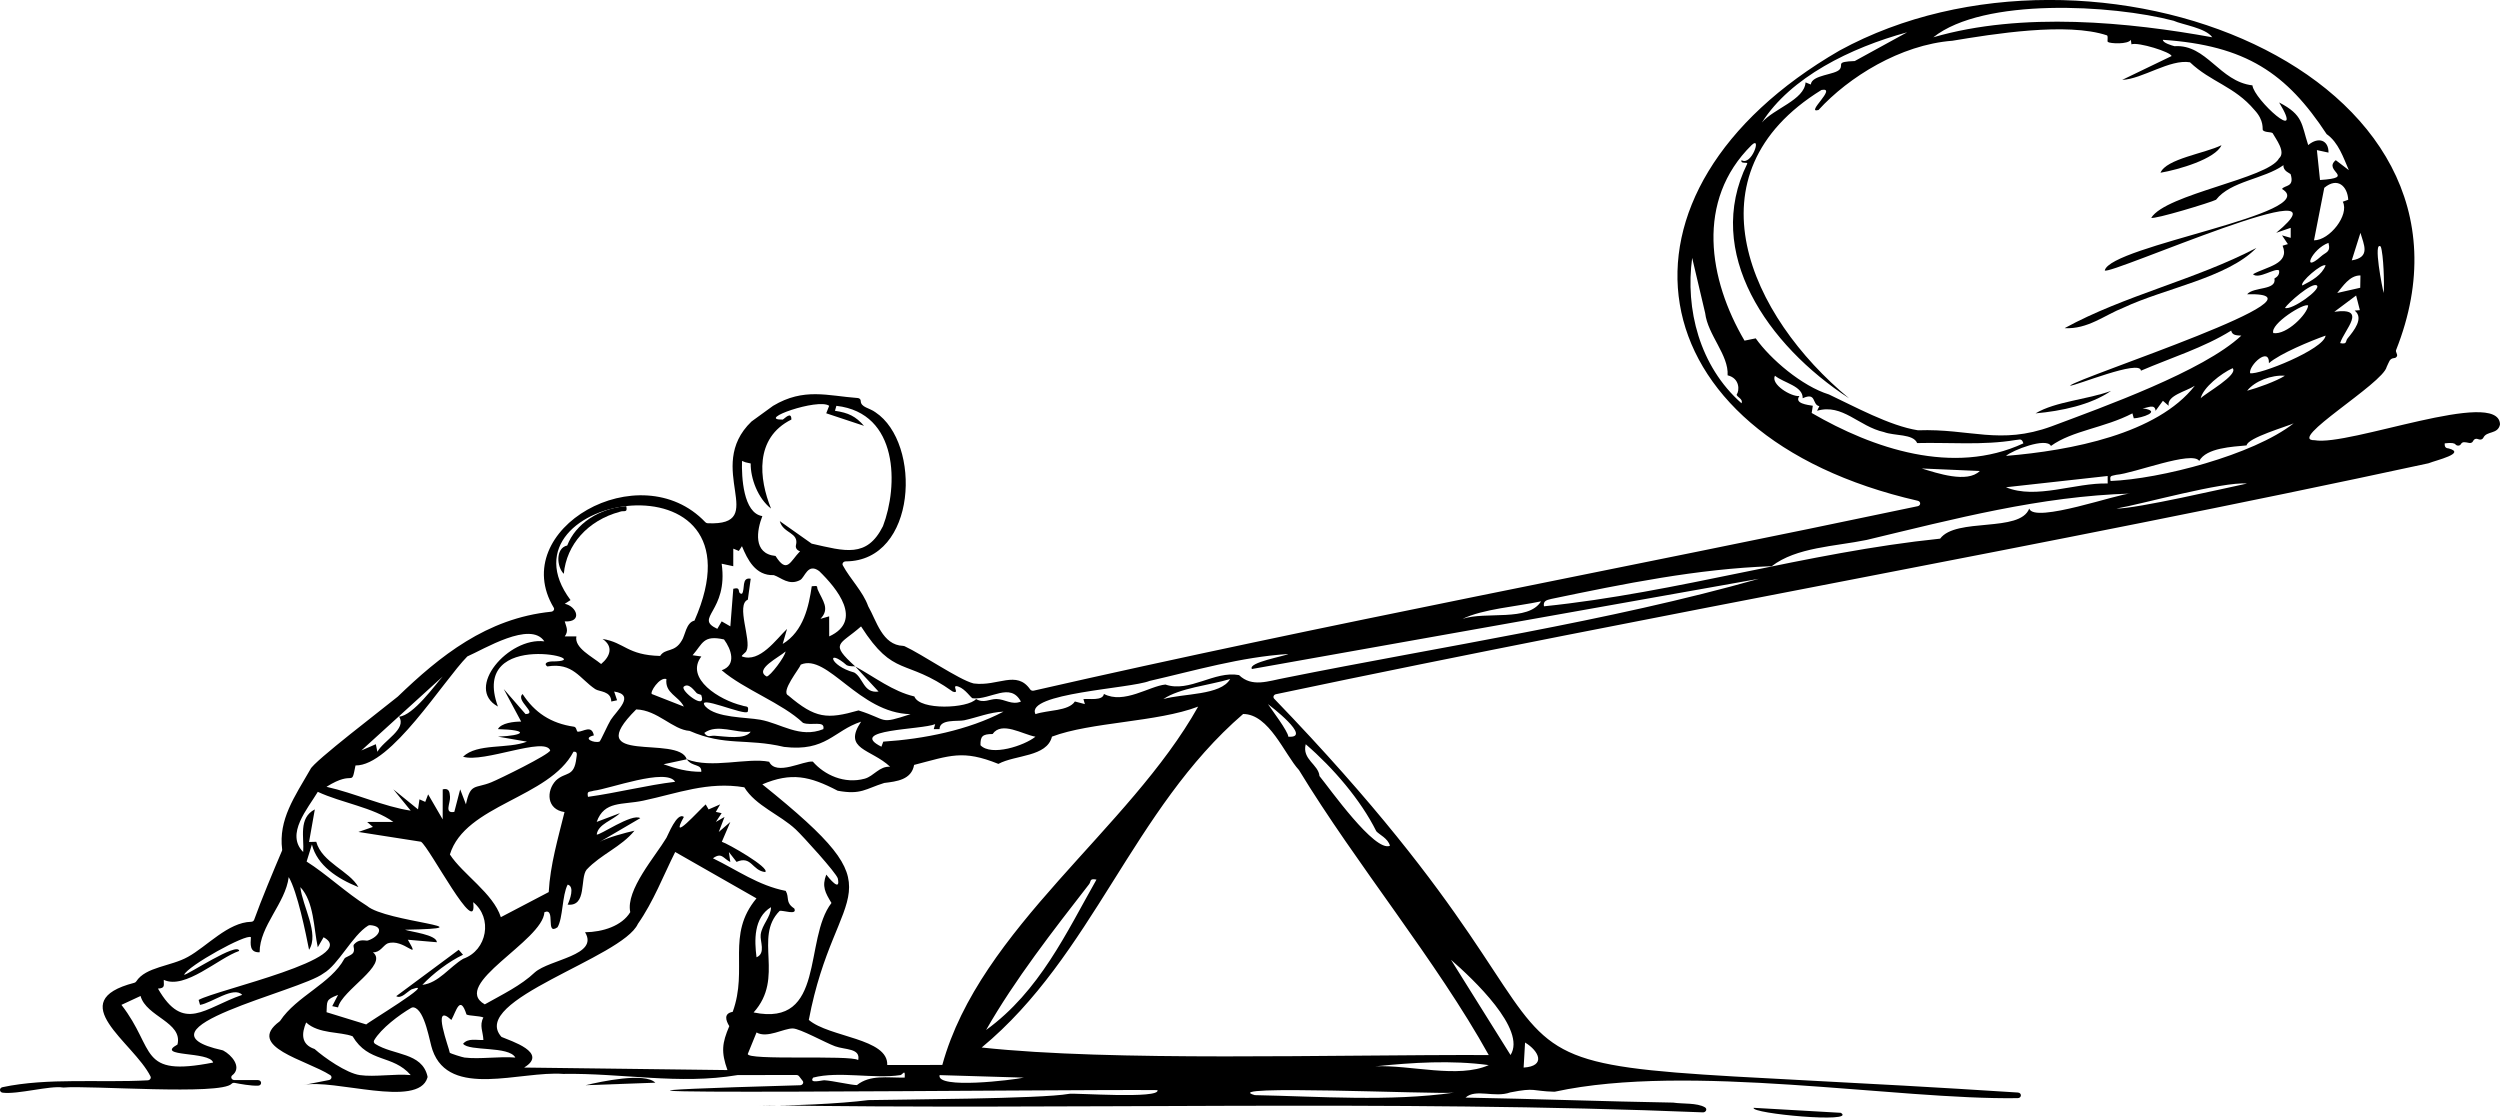
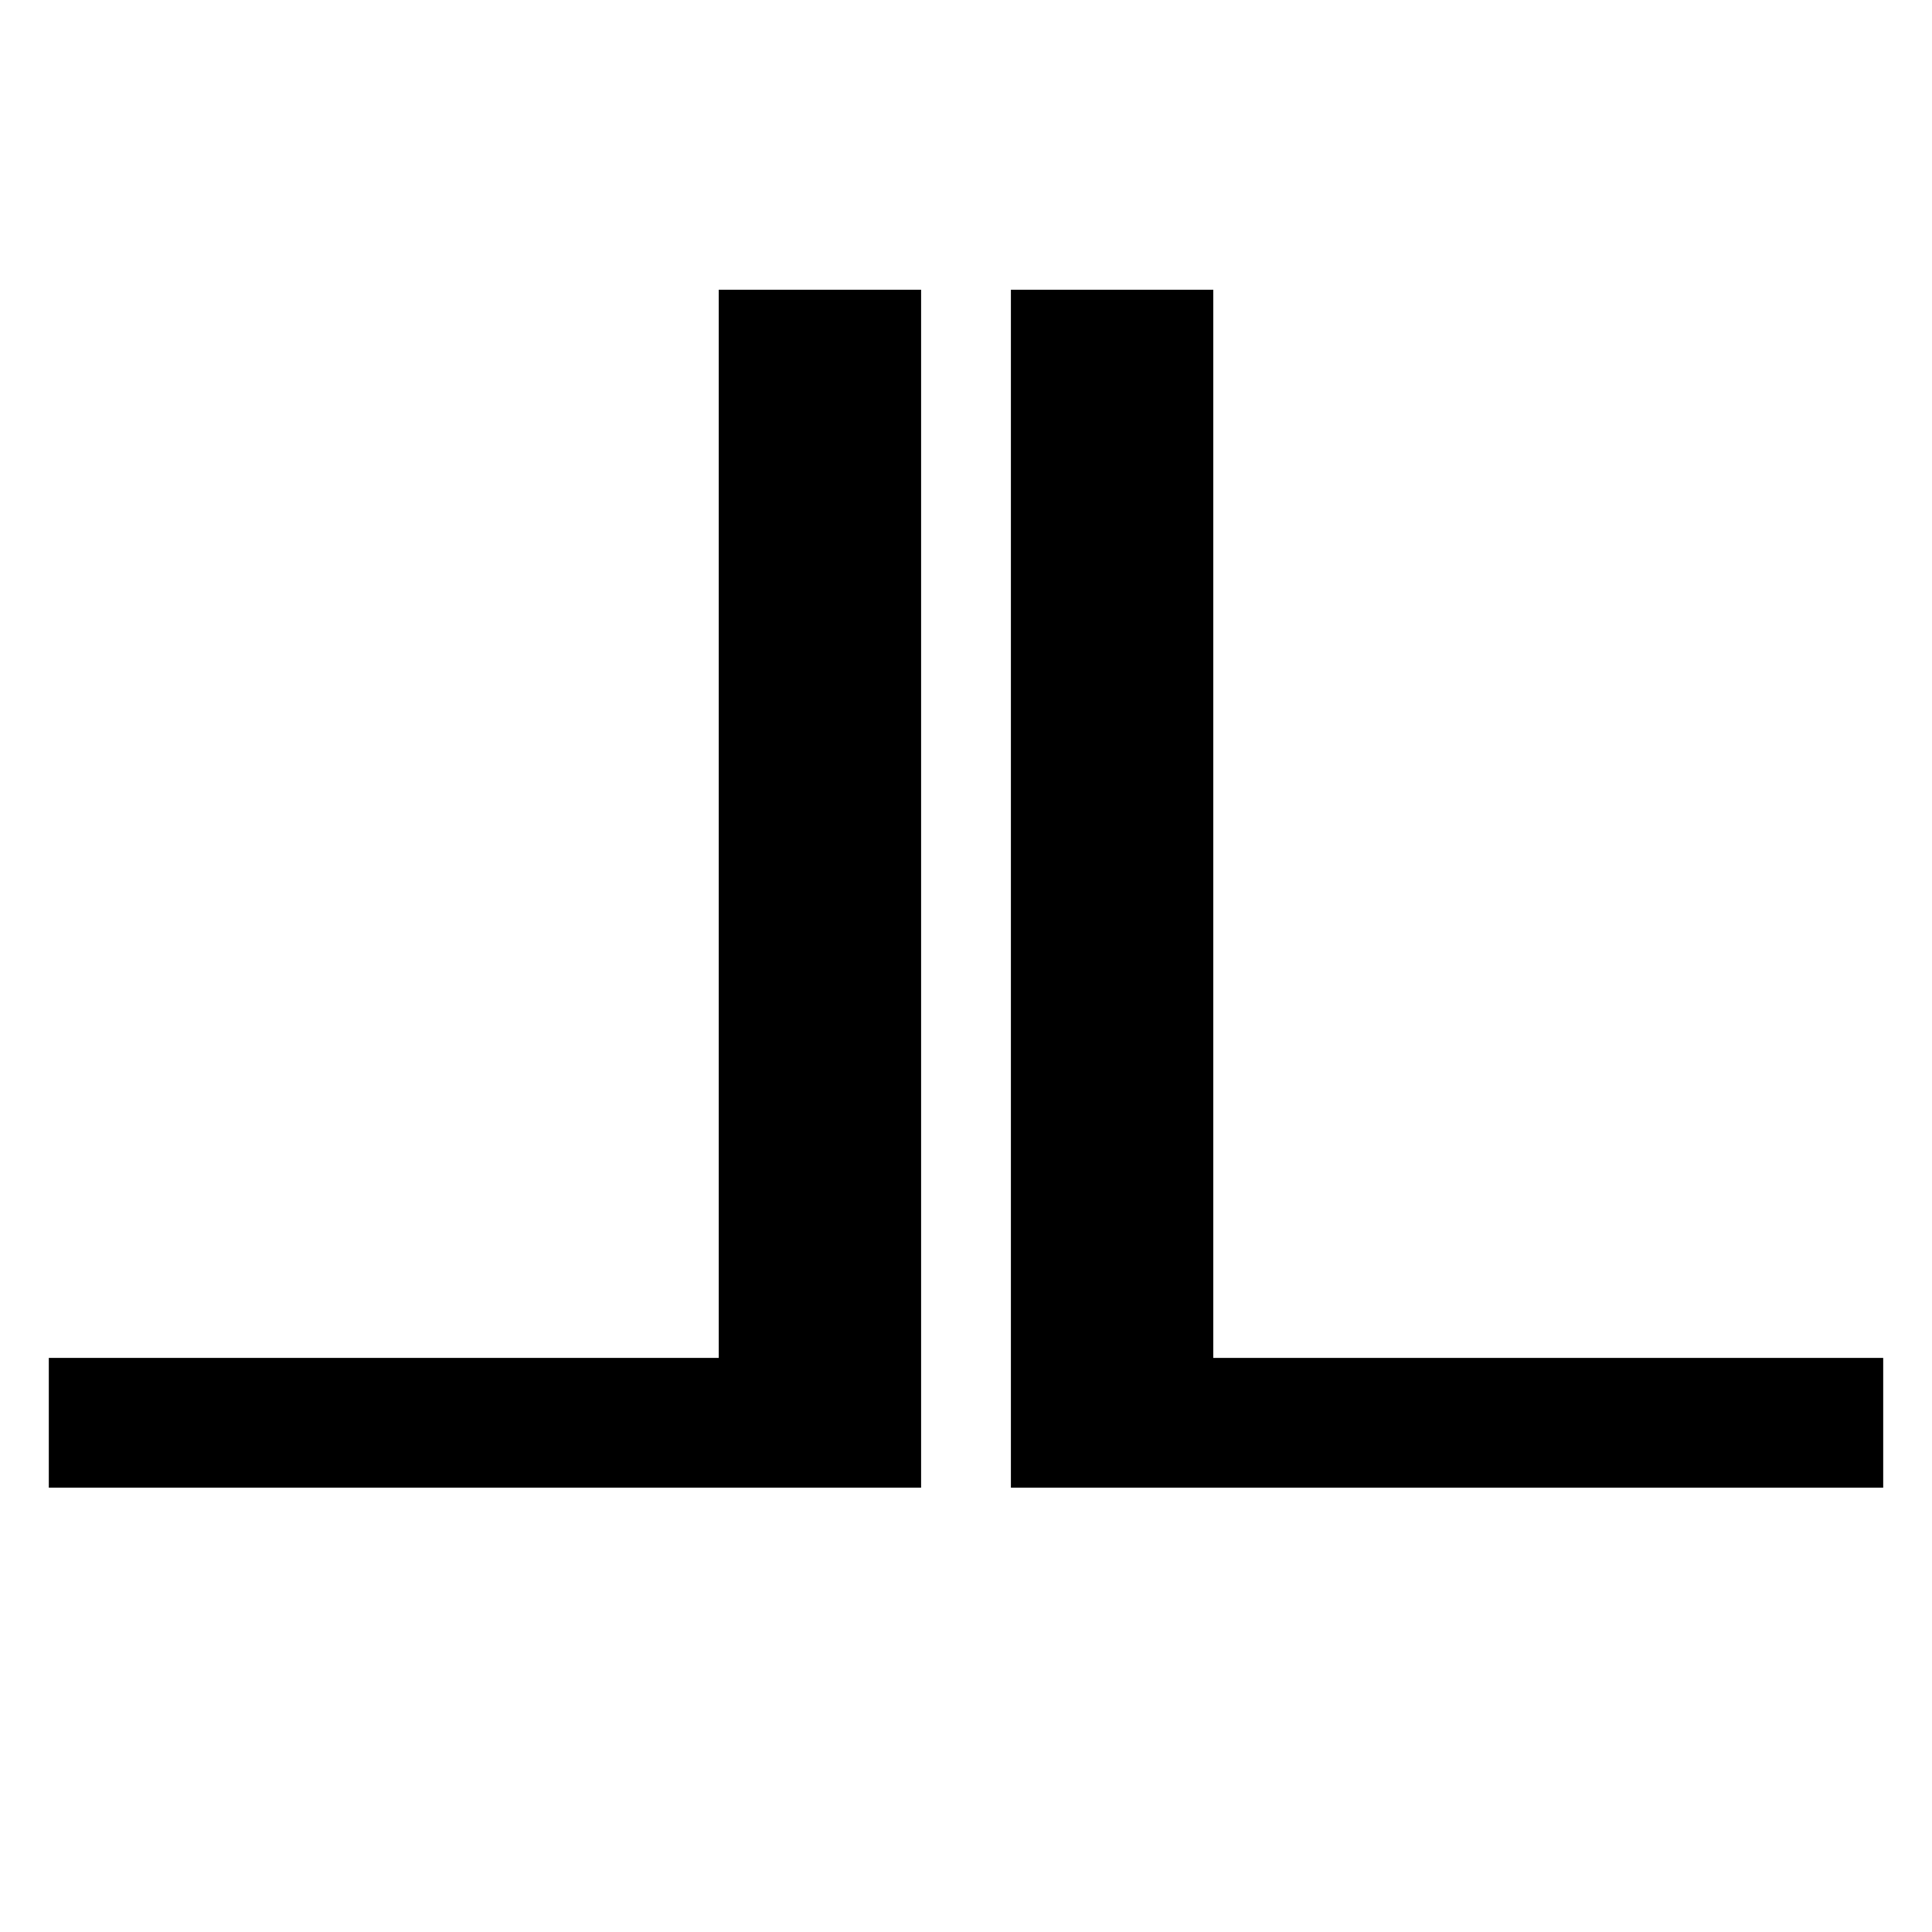
- <svg xmlns="http://www.w3.org/2000/svg" id="Layer_1" viewBox="0 0 192.063 85.855" width="192.063" height="85.855">
-   <path d="M141.423,85.492c1.277.82-6.961.059-6.696-.384l6.696.384Z" fill="currentColor" />
-   <path d="M50.345,83.179l-5.357.193c1.179-.282,4.549-1.008,5.357-.193Z" fill="currentColor" />
-   <path d="M59.392,31.178c2.374-1.416,4.188-.768,6.503-.6.13.009.23.102.23.215,0,.51.674.538,1.129.879,3.569,2.363,3.214,11.427-2.275,11.456-.183,0-.306.163-.229.306.567,1.053,1.549,2.012,1.947,3.135.003.008.007.017.011.024.622,1.074,1.07,2.97,2.674,3.026.037.001.073.008.106.023,1.367.633,4.176,2.572,5.289,2.859.015.004.029.007.045.008,1.833.238,3.279-1.049,4.322.456.056.081.171.118.277.093,22.434-5.125,45.357-9.41,67.907-14.169.251-.053.253-.361.003-.418-21.942-5.022-24.807-23.72-5.998-34.594,19.407-10.589,51.23,1.622,42.748,23.014-.017.042-.018.087-.003.13l.073.211c.043.125-.052.26-.202.274-.394.037-.394.298-.592.679-.274,1.277-7.737,5.669-5.535,5.635,2.625.486,14.094-4.017,14.24-1.244.001.021-.001.044-.006.065-.182.744-1.015.444-1.276.993-.052.109-.192.167-.32.126-.167-.054-.345-.118-.478.148-.047.094-.167.144-.283.122-.344-.066-.514-.124-.647.099-.083.141-.303.138-.412.011-.077-.089-.271-.147-.822-.08-.033.327.128.375.306.392,1.373.37-.959.902-1.527,1.13-.014.006-.027.01-.042.013-29.23,6.327-59.062,11.517-88.531,17.738-.18.038-.25.226-.132.349,31.59,32.747,5.458,26.902,57.131,30.252.318.021.306.426-.013.431-9.327.145-25.256-2.727-35.541-.499-.022.005-.046.007-.068.006-1.731-.046-1.393-.338-3.372.052-1.219.438-2.65-.309-3.441.399,5.295.095,10.677.296,15.945.385.011,0,.021.001.032.003.685.106,1.814.002,2.417.359.203.12.084.397-.161.387-24.043-.986-48.875-.169-72.48-.553,2.101.088,6.267-.114,8.356-.386.01-.001.019-.002.029-.002,2.365-.053,13.285-.096,15.378-.477.007-.001.011-.003.017-.004.341-.088,7.06.417,6.802-.287-6.352-.079-59.009.521-27.459-.374.196-.006.309-.194.201-.335l-.275-.356c-.046-.06-.125-.096-.208-.096l-4.493.005c-.015,0-.03.001-.044.004-4.438.751-8.897-.166-13.362-.093-.006,0-.012,0-.017,0-3.291-.243-8.737,1.914-10.039-1.834-.22-.575-.565-3.075-1.432-3.273-.068-.016-.14-.003-.199.031-.93.542-2.314,1.579-2.851,2.493-.057.098-.024.215.079.279,1.414.895,3.588.638,4.017,2.485.008.033.007.069-.002.102-.704,2.395-7.239.051-9.543.575l1.975-.386c.206-.04.268-.272.098-.38-1.819-1.166-6.528-2.176-3.893-4.122.02-.015.038-.033.05-.052,1.248-1.884,3.905-2.863,4.928-4.762.021-.039.055-.072.098-.094.498-.255.739-.303.611-.842-.015-.061-.002-.127.042-.176.251-.276.517-.343.932-.286.044.006.09.004.132-.009.865-.283,1.308-1.091.173-1.176-.058-.004-.119.009-.166.039-1.222.766-2.275,3.004-3.43,3.668-1.768,1.364-15.067,4.278-7.763,5.901.025.006.05.014.072.026.646.347,1.368,1.207.8,1.802-.03.031-.061.059-.094.082-.182.13-.081.383.156.383h1.791c.323,0,.339.42.016.431-.557.018-1.361-.13-1.791-.214-.088-.017-.182.005-.238.066-.834.905-10.986.112-12.901.29-.022.002-.041.001-.063-.003-.988-.16-3.468.544-4.624.399-.268-.034-.28-.367-.017-.423,3.469-.741,7.513-.326,11.158-.527.171-.009.282-.164.215-.3-1.309-2.632-6.782-5.762-1.245-7.192.063-.016.116-.055.148-.105.728-1.13,2.668-1.151,3.975-1.889,1.445-.792,3.086-2.659,4.857-2.693.106-.002.196-.066.227-.154.513-1.439,1.531-3.881,2.139-5.304.013-.03.017-.062.013-.094-.294-2.303.947-4.037,2.17-6.168.226-.576,5.643-4.7,6.702-5.571.005-.004.008-.007.013-.011,3.226-3.104,6.824-6.015,11.782-6.52.173-.018.278-.176.198-.309-3.618-6.018,6.615-11.86,11.647-6.567.044.047.111.077.181.08,4.817.209-.343-4.258,3.366-7.818M166.989,1.594c-4.71-1.235-14.6-1.8-18.461,1.27,6.843-1.994,15.099-1.15,21.43,0-.504-.721-2.313-.967-2.969-1.27h0ZM161.882,2.721c-3.092-1.036-8.773-.106-11.893.41-3.986.307-7.966,2.785-10.281,5.318-1.065.305,1.485-1.778.228-1.538-10.483,6.468-5.5,17.397,2.117,23.687-6.274-4.082-11.19-11.197-7.822-18.019.041-.172-.544.054-.435-.275.759.483,1.575-1.921.776-1.161-4.335,4.272-3.298,10.353-.549,15.027l.861-.176c1.122,1.589,3.552,3.671,5.629,4.312,1.892.887,4.67,2.418,6.838,2.752,3.995-.145,6.281,1.154,10.261-.304,3.967-1.488,11.659-4.237,14.578-6.969-.36-.023-.699-.01-.778-.388-2.1,1.311-4.612,2.084-6.934,3.082-.053-.904-5.083,1.199-5.459,1.154.634-.648,20.896-7.204,13.618-7.027.51-.6,2.279-.275,2.097-1.21.021-.034.433-.18.358-.618-.298-.233-1.576.712-2.008.288,1.038-.579,2.861-.777,2.277-2.19l.406-.122-.451-.673.668.191v-.77s-1.114.384-1.114.384c6.316-5.226-12.895,3.325-13.17,2.89.412-1.899,16.761-4.39,13.616-6.258.209-.318.966-.109.667-1.124-.024-.082-.6-.234-.555-.706-1.497,1.073-4.055,1.217-5.18,2.657-.37.201-4.783,1.537-4.977,1.386,1.141-1.827,8.983-3.014,9.816-4.565.551-.488-.248-1.487-.494-1.94-.154-.106-.583-.039-.747-.223-.062-.07.134-.721-.648-1.556-1.532-1.819-3.354-2.141-4.951-3.661-1.544-.261-3.666,1.289-5.21,1.351l3.791-1.828c-.001-.294-2.567-1.1-3.078-.903l-.048-.347c-.22.368-1.605.291-1.764.165-.074-.058.038-.371-.058-.504h0ZM146.519,2.481c-4.33,1.177-8.964,3.456-11.16,6.932.9-1.071,3.265-1.732,3.353-3.083l.404.163c.071-.755,1.887-.733,2.226-1.174.297-.386-.353-.569,1.151-.63l4.025-2.208h0ZM178.747,10.308c-3.076-4.683-6.205-6.818-12.583-7.249-.014.234.704.445.896.49,2.468-.164,3.445,2.712,5.984,3.01.11,1.08,4.09,4.674,2.051,1.313,1.873.969,1.699,1.648,2.233,3.274.802-.677,1.579-.362,1.559.578l-.891-.193.239,2.298c2.852-.187.179-.688,1.212-1.524l1.003.767c-.413-.944-.796-2.135-1.701-2.764h0ZM180.404,15.346c-.054-1.013-.808-1.786-1.841-.917l-.79,4.035c1.201.003,2.733-1.956,2.213-2.967l.418-.151h0ZM180.674,20.004c1.467-.238.928-1.202.667-2.116l-.667,2.116ZM178.31,19.7c.361-.337.768-.3.576-1.043-1.286.469-2.097,2.396-.576,1.043ZM183.129,22.509c.057-.677-.013-2.964-.225-3.561-.611-.517.128,3.258.225,3.561ZM132.724,28.833c.095-1.559-1.526-3.1-1.724-4.78,0,0-.999-4.24-.999-4.24-.536,3.923.557,8.314,3.791,11.169.145-.345-.386-.486-.371-.674.207-.262.278-1.238-.698-1.475h0ZM178.665,20.392c-.251-.215-2.028,1.307-1.784,1.539.739-.374,1.492-.804,1.784-1.539ZM181.342,21.161c-.836-.019-1.371.868-1.784,1.347l1.767-.4s.017-.947.017-.947ZM177.994,21.932c-.369-.288-2.238,1.362-2.455,1.731.554.179,2.818-1.447,2.455-1.731ZM181.297,23.827l-.288-1.125-1.674,1.252c2.605-.361.78,1.356.446,2.406.575.112.385-.136.573-.363.494-.596,1.27-1.56.544-2.136l.398-.034ZM177.324,23.472c-.277-.242-2.939,1.41-2.677,2.117,1.031.162,2.629-1.475,2.677-2.117ZM178.664,25.783c-1.114.393-3.507,1.377-4.353,2.117.032-1.315-1.559.166-1.449.771.687.157,5.675-1.829,5.802-2.887h0ZM169.067,30.597c.375-.39,2.939-1.809,2.452-2.311-.909.421-2.249,1.477-2.452,2.311ZM138.492,30.597c.029-.94-1.438-1.168-2.131-1.732-.351.657,1.243,1.63,1.878,1.56-.413.57.604.676,1.03.748l-.086.554c4.702,2.73,10.867,4.838,16.264,2.334-.13-.442-.324-.258-.61-.255-2.506.418-5.088.172-7.551.233-.302-.725-1.747-.537-2.551-.845-1.937-.428-3.176-2.212-5.138-1.636l.175-.353c-.587-.117-.194-1.106-1.281-.609h0ZM175.538,28.866c-1.028-.077-2.323.411-2.901,1.152.765-.2,2.264-.738,2.901-1.152ZM154.109,35.025c4.98-.41,11.617-1.686,14.508-5.391-.67.441-2.162.747-2.009,1.54l-.442-.383-.561.769c-.06-.573-.602-.217-1.003-.19,1.588.223-.123.759-.673.768l-.106-.382c-2.128,1.115-4.62,1.317-6.258,2.503-.358-.684-2.958.328-3.456.767h0ZM62.358,41.766c2.552.576,4.24,1.129,5.476-1.344,1.174-3.056,1.237-8.693-3.579-9.244l-.109.381c1.044.156,1.59.425,2.232,1.156l-2.903-.964.227-.575c-.84-.612-5.679,1.092-3.571,1.06.136-.06.673-.681.667-.004-2.861,1.423-2.48,4.579-1.563,6.839-1.016-.787-1.58-2.325-1.563-3.466l-.395-.087-.271-.106c-.041,1.202.087,4.012,1.561,4.237-.416,1.069-.746,2.889,1.013,3.062.889,1.409,1.122.418,1.887-.364l-.019-.005c-.225-.06-.349-.261-.298-.46.25-.991-.988-.883-1.243-1.848M176.209,32.525c-.485.23-3.546,1.112-3.613,1.693-1.076.105-3.09.181-3.642,1.194-.513-.822-5.043.964-6.366,1.064-.387.109-.53.023-.441.476,3.788-.145,10.937-1.985,14.063-4.427h0ZM152.1,36.184l-4.464-.193c1.178.358,3.496,1.153,4.464.193ZM161.921,36.568l-7.812.865c2.312.964,5.31-.361,7.814-.289l-.002-.576h0ZM172.636,37.147c-1.905-.159-8.115,1.593-10.044,1.923,1.551.017,8.427-1.586,10.044-1.923ZM163.707,37.917c-6.953.199-13.593,1.958-20.309,3.565-2.42.498-5.399.558-7.283,2.016-5.725.2-11.344,1.35-16.933,2.514-.381.089-.64.16-.567.568,10.271-1.053,20.206-4.146,30.436-5.198,1.221-1.646,6.139-.441,6.844-2.311.378,1.177,6.95-1.189,7.81-1.155h0ZM53.354,47.679c5.856-13.307-15.61-9.729-9.522-1.578l-.444.287c.926.186,1.393,1.433-.003,1.351.126.444.313.725.002,1.153h.894c-.174.886,1.214,1.551,1.901,2.121.702-.586.963-1.345.109-1.926,1.712.276,1.881,1.243,4.424,1.306.39-.62,1.11-.228,1.658-1.176.25-.34.335-1.407.983-1.538h0ZM63.702,48.893c2.646-1.208.594-3.698-.769-5.02-.886-.657-1.097.496-1.462.688-.862.454-1.455-.187-2.024-.377-1.41.058-2.027-1.207-2.446-2.224l-.241.365-.425-.175-.002,1.35-.891-.193c.521,3.702-2.172,4.151-.334,5.004l.336-.574.665.383.226-2.888c.687-.18.226.379.667.384.257-.328-.061-1.301.671-1.154l-.221,1.608c-.93.388.285,3.111-.092,3.891-.025.179-.459.397-.356.47,1.362.514,2.629-1.321,3.46-2.114l-.333,1.152c1.607-.965,2.011-2.917,2.232-4.43.561-.062.351.014.465.271.367.83.953,1.467.204,2.232l.668-.191.004,1.54h0ZM135.133,44.465l-38.955,6.932c-.334-.506,2.573-.995,2.792-1.154-3.649.232-7.152,1.268-10.657,2.07-1.447.589-9.573.931-8.762,2.55.95-.328,2.53-.219,3.028-.971l.767.2-.111-.383c.419-.055,1.488.154,1.573-.397,1.545.811,3.502-.608,4.727-.722,1.833.642,3.777-1.08,5.652-.726,1.01.964,2.224.457,3.564.21,12.112-2.435,24.828-4.333,36.382-7.609h0ZM118.392,46.198c-1.912.405-4.456.586-6.026,1.345,1.79-.595,5.045.238,6.026-1.345ZM65.709,51.204c-.113-.042-.385.023-.659-.097-1.553-1.357-1.385.027.578.56.701.41.698,1.614,1.867,1.462-.582-.648-1.204-1.276-1.786-1.924,1.496.814,2.875,1.911,4.537,2.3.403,1.09,4.128.924,4.742.197.573.348,1.045,0,1.549,0,.676.002,1.181.488,1.896.197-.819-1.517-2.299-.133-3.699-.249-.137-.011-.555-.71-1.105-.902-.623-.218.182.61-.439.38-3.658-2.606-4.492-1.025-7.039-5.004-1.654,1.461-2.453,1.25-.443,3.08h0ZM41.823,49.277c-1.063-1.617-4.671.615-5.92,1.153-1.854,1.88-5.869,8.426-8.591,8.376-.356,1.78-.026.26-2.23,1.64,2.132.473,4.443,1.537,6.472,1.832l-1.337-1.638,1.897,1.54.112-.771.444.197.222-.58,1.117,1.924.003-2.309c.52-.128.534.256.561.573.04.477-.471,1.308.33,1.16l.45-1.733.442,1.153c.352-1.66.689-1.182,1.946-1.693.621-.252,4.449-2.123,4.529-2.449-.403-1.089-5.118.986-6.696.482,1.107-1.054,3.411-.575,4.91-1.156l-2.23-.385c2.092-.087,2.423-.515,0-.578.242-.47,1.238-.585,1.785-.578l-1.339-2.501,1.676,1.924c.981-.031-.805-1.048-.227-1.539.91,1.4,2.15,2.256,3.969,2.512.208.067.15.385.288.382.423-.008,1.047-.551,1.218.282-.939.221.027.616.434.477.087-.052.656-1.346.861-1.666.457-.714,1.933-1.925.263-2.18l.226.67-.446.098c-.016-.824-.912-.739-1.231-.953-1.2-.804-1.71-2.07-3.683-1.743-.294-.208-.037-.369.331-.385,4.053.01-6.366-2.657-4.126,3.465-2.596-1.405.828-5.36,3.572-5.007h0ZM55.621,49.125c-1.616-.36-1.627.319-2.412,1.213l.671.097c-1.287,1.693,1.413,3.358,3.122,3.764.345.131.551-.028.446.471-.169.382-4.136-1.424-3.24-.381.84.871,3.071.802,4.195,1.003,1.588.284,3.04,1.453,4.85.724.156-.697-.923-.231-1.56-.481-1.585-1.511-4.529-2.562-6.249-4.043,1.156-.392.743-1.608.177-2.368h0ZM60.35,50.049c-.454.425-2.454,1.383-1.449,1.923.268-.013,1.418-1.532,1.449-1.923ZM69.949,54.865c-3.962-.077-6.372-4.694-8.428-3.806-.098.311-1.573,2.089-.962,2.369,2.088,1.778,2.979,1.841,5.398,1.15,2.325.731,1.513,1.101,3.992.288h0ZM30.658,55.057c1.083-.076,2.769-2.438,3.35-3.083l-6.248,5.682,1.113-.482.12.583c.482-.881,2.281-1.734,1.665-2.7h0ZM51.198,52.167c-.537-.178-1.302,1.041-1.116,1.154l2.456.963c-.415-.829-1.463-1.013-1.341-2.117h0ZM94.505,52.168c-1.624.483-3.869.685-5.132,1.539,1.523-.441,4.419-.277,5.132-1.539ZM53.525,53.251c-.184-.182-.603-.817-.986-.505-.34.277,1.765,1.911,1.343.672-.025-.074-.277-.087-.357-.167h0ZM98.973,56.596c1.921.142-1.46-2.426-1.563-2.504.23.354,1.566,2.114,1.563,2.504ZM72.394,81.814c2.88-10.492,14.386-18.109,19.654-27.529-3.147,1.202-8.241,1.177-11.231,2.307-.39,1.571-2.808,1.389-4.116,2.094-2.748-1.106-3.689-.639-6.474.078-.203,1.146-1.342,1.27-2.295,1.387-1.433.443-1.771.93-3.576.597-2.172-1.134-3.569-1.428-5.79-.49,10.91,8.769,5.619,7.272,3.571,18.098,1.58,1.348,6.112,1.407,6.025,3.465l4.232-.006h0ZM52.761,58.33c1.911.75,4.65-.15,6.329.192.532,1.119,2.668-.108,3.356-.011.892,1.029,2.428,1.737,3.988,1.311.704-.197,1.128-.979,1.953-.915-1.47-1.386-3.675-1.315-2.233-3.464-2.099.684-2.686,2.326-5.92,1.938-2.893-.681-4.518-.033-7.254-1.23-1.309-.089-2.457-1.602-4.103-1.65-4.378,4.35,3.267,1.911,3.884,3.831l-1.785.383c.997.347,1.815.581,2.9.579.044-.644-.682-.342-1.115-.963h0ZM77.093,54.672c-1.059.04-2.02.447-3.016.664-.494.107-1.893-.119-1.897.681h-.446s.112-.385.112-.385c-1.036.438-6.809.394-4.131,1.734l.142-.389c3.122-.201,6.53-.887,9.236-2.304h0ZM99.792,59.158c-1.106-1.204-2.292-4.303-4.288-4.305-8.506,7.337-11.559,18.571-20.086,25.622,10.049,1.088,26.78.54,38.955.579-3.996-7.206-10.185-14.662-14.581-21.897h0ZM57.673,56.213c-1.144.134-2.573-.643-3.568.095.272.39.477.193.785.213.801.052,2.36.327,2.783-.308ZM79.548,56.598c-.993-.182-2.598-1.214-3.291-.207-.794.004-.94.18-.931.862.834.869,3.364.036,4.222-.655h0ZM105.734,63.86c-1.187-2.389-3.306-4.867-5.422-6.685-.302,1.17.989,1.56,1.056,2.444.76.924,4.252,5.877,5.415,5.357-.142-.566-.832-.861-1.048-1.115h0ZM43.37,62.387c-1.377-.194-1.423-1.625-.661-2.426.747-.701,1.401-.21,1.572-1.728.023-.205.127-.533-.224-.48-1.86,3.563-8.321,4.061-9.494,7.891.969,1.507,3.33,2.983,3.914,4.818l3.678-1.927c.116-2.097.719-4.137,1.214-6.148h0ZM51.868,60.062c-.667-1.099-5.079.558-6.25.684-.371.12-.541-.008-.446.472,2.248-.311,4.553-.904,6.696-1.156ZM57.185,60.485c-2.8-.467-5.135.464-7.768,1.026-1.612.344-2.993-.009-3.576,1.632l1.785-.673c-.537.546-1.674.83-1.783,1.638.15.138,2.717-1.661,3.346-1.253l-3.124,1.829c.555-.332,2.021-.721,2.678-.866-1.013,1.247-2.581,1.82-3.676,2.992-.531.666.049,2.846-1.458,2.689.175-.375.556-1.4.002-1.538-.434.828-.355,2.575-.78,3.276-.975.682-.094-1.538-1.005-1.158-.127,2.22-7.269,5.561-4.583,7.082,1.326-.747,2.79-1.451,3.846-2.458,1.142-1.006,4.947-1.299,3.858-3.083,1.351-.013,2.833-.482,3.473-1.545-.369-1.69,1.946-4.309,2.779-5.71.112-.172.81-2.009,1.339-1.603-1.184,2.135,1.198-.554,1.677-.963l.222.385.89-.388-.333.578.446.097-.444.675.666-.385-.443,1.156.889-.77-.654,1.524c.444.128,3.723,1.998,3.334,2.326-1.016-.114-1.047-1.288-2.202-.782l-.589-.757.111.769c-.555-.282-.66-.775-1.337-.289,1.853.9,3.493,2.094,5.593,2.505.304.525-.055.885.655,1.35.272.561-.908.105-1.126.19-2.023,2.037.426,5.111-1.997,7.799,5.565,1.148,3.819-5.614,5.982-8.411-.483-.796-.748-1.273-.4-2.179.192.244,1.123,1.407.887.294-.123-.434-2.707-3.275-3.23-3.764-1.228-1.148-3.085-1.82-3.951-3.234h0ZM30.215,63.143c-1.536-1.115-3.967-1.456-5.8-2.31-.771,1.296-2.501,3.24-1.122,4.622.085-1.094-.388-2.614.893-3.273l-.443,2.504.553-.016c.443,1.605,2.54,2.226,3.239,3.482-1.623-.65-3.171-1.667-3.572-3.273l-.407,1.311c1.505.947,3.075,2.434,4.647,3.409,1.438,1.242,9.732,1.7,2.906,1.828.427.156,2.444.38,2.454.961l-2.23-.192c1.048,1.788-.334-.16-1.563.285-.326.148-.574.711-1.117.68,1.212.968-2.391,2.914-2.683,4.234,0,0-.446-.098-.446-.098l.447-.864c-.989.37-.827.501-.884,1.331l3.055.941c-.121-.018,5.654-3.482,3.477-2.697-.341.181-.794.758-1.18.522l4.801-3.562.331.381c-1.103.53-2.298,1.441-3.124,2.313,1.238-.133,2.105-1.394,3.142-2.005,1.851-.651,2.272-3.145.763-4.348.364,2.962-3.369-4.238-4.009-4.642l-4.808-.752,1.115-.385-.445-.382,2.008-.003h0ZM56.29,77.736c1.207-3.324-.52-5.897,1.826-8.719l-6.244-3.563c-.918,1.833-1.665,3.804-2.866,5.523-1.182,2.612-13.028,5.86-10.479,8.684.688.303,3.648,1.208,1.735,2.354l15.624.194c-.496-1.392-.416-2.069.142-3.375-.274-.447-.44-.976.263-1.099h0ZM23.743,72.965c-.246-1.25-.901-4.475-1.562-5.583-.251,2.017-2.237,3.747-2.235,5.776-.801.039-.697-.652-.67-1.154-.327-.303-4.872,2.212-5.133,2.887.256.018,4.141-2.569,4.233-1.835-1.599.548-4.152,2.992-5.795,2.221-.02.384.154.644-.445.672,1.97,3.44,3.573,1.478,6.47.482-.648-.694-2.334.621-3.238.77l-.108-.381c1.398-.788,12.519-3.221,9.599-4.816l-.446.771c-.318-1.466-.28-3.494-1.339-4.622.157,1.459,1.474,3.588.67,4.813h0ZM84.237,67.575c-.572-.11-.385.132-.574.363-2.768,3.567-5.699,7.323-7.906,11.191,4.109-2.977,6.175-7.49,8.48-11.554h0ZM58.121,73.544c.727-.309.253-1.227.319-1.74.1-.783.78-1.336.794-2.111-1.35.815-1.276,2.585-1.113,3.851ZM111.473,73.737l4.574,7.315c1.249-1.96-2.887-5.85-4.574-7.315h0ZM13.635,80.246c.423-1.717-2.407-2.135-2.836-3.73,0,0-1.47.683-1.47.683,2.676,3.441,1.247,5.563,7.045,4.432-.264-.891-4.515-.405-2.74-1.385h0ZM35.684,81.247c1.188.142,2.679-.103,3.907,0-.5-.908-3.546-.46-4.015-1.059.386-.455,1.013-.265,1.56-.29-.021-.639-.329-1.104.001-1.731-.316-.132-1.11-.119-1.298-.228-.501-1.563-.786-.25-1.162.419-1.58-1.46-.15,2.2-.124,2.517.053.065.987.355,1.132.372h0ZM27.648,82.595c1.141.164,2.71-.12,3.907,0-1.392-1.607-3.232-.905-4.468-2.983-.94-.364-2.601-.167-3.567-1.061-.337.8-.438,1.678.648,2.039.728.648,2.44,1.856,3.48,2.005h0ZM65.931,81.439c.196-.922-1.015-.778-1.782-1.061-.739-.272-2.683-1.355-3.238-1.367-.695-.015-1.979.782-2.79.308l-.669,1.642c-.157.536,7.891.064,8.479.479h0ZM117.053,82.017c1.743-.11,1.188-1.277.11-1.925l-.11,1.925ZM114.373,81.826c-2.879-.387-5.83-.199-8.707.095,2.695-.122,6.368.957,8.707-.095ZM69.169,82.595c-2.016.311-4.72-.325-6.699.192-.357.496.696.194.866.204.624.037,2.108.378,2.496.371,1.026-.814,2.318-.554,3.671-.575.056-.731-.169-.206-.334-.192ZM78.655,82.789l-6.472-.193c-.255,1.095,5.617.378,6.472.193ZM111.694,83.945c-1.617.132-18.306-.631-15.292.189,4.968.099,10.345.506,15.292-.189Z" fill="currentColor" />
-   <path d="M158.614,25.211c4.574-2.509,10.058-3.719,14.731-6.162-2.22,2.294-7.062,3.105-10.198,4.585-1.483.581-2.745,1.671-4.532,1.577Z" fill="currentColor" />
-   <path d="M170.666,11.154c-.46,1.056-3.305,1.883-4.686,2.117.443-1.071,3.42-1.489,4.686-2.117Z" fill="currentColor" />
-   <path d="M162.184,30.028c-1.552,1.08-3.825,1.551-5.804,1.73,1.543-.925,3.967-1.05,5.804-1.73Z" fill="currentColor" />
-   <path d="M48.112,38.886c.126.561-.193.304-.493.431-2.466.667-4.098,2.521-4.305,4.767-.542-.522-.656-1.972.264-2.176.638-1.664,2.443-2.862,4.534-3.022h0Z" fill="currentColor" />
-   <style>@media (prefers-color-scheme: light) { :root { filter: none; } }
- @media (prefers-color-scheme: dark) { :root { filter: none; } }
- </style>
+ <svg xmlns="http://www.w3.org/2000/svg" id="Layer_1" viewBox="0 0 200 200" width="200" height="200">
+   <path d="M104.648,29.993h20.95v110.578h69.35v13.432h-90.3V29.993Z" fill="currentColor" />
+   <path d="M95.352,154.002H5.053v-13.432h69.35V29.993h20.949v124.01Z" fill="currentColor" />
</svg>
